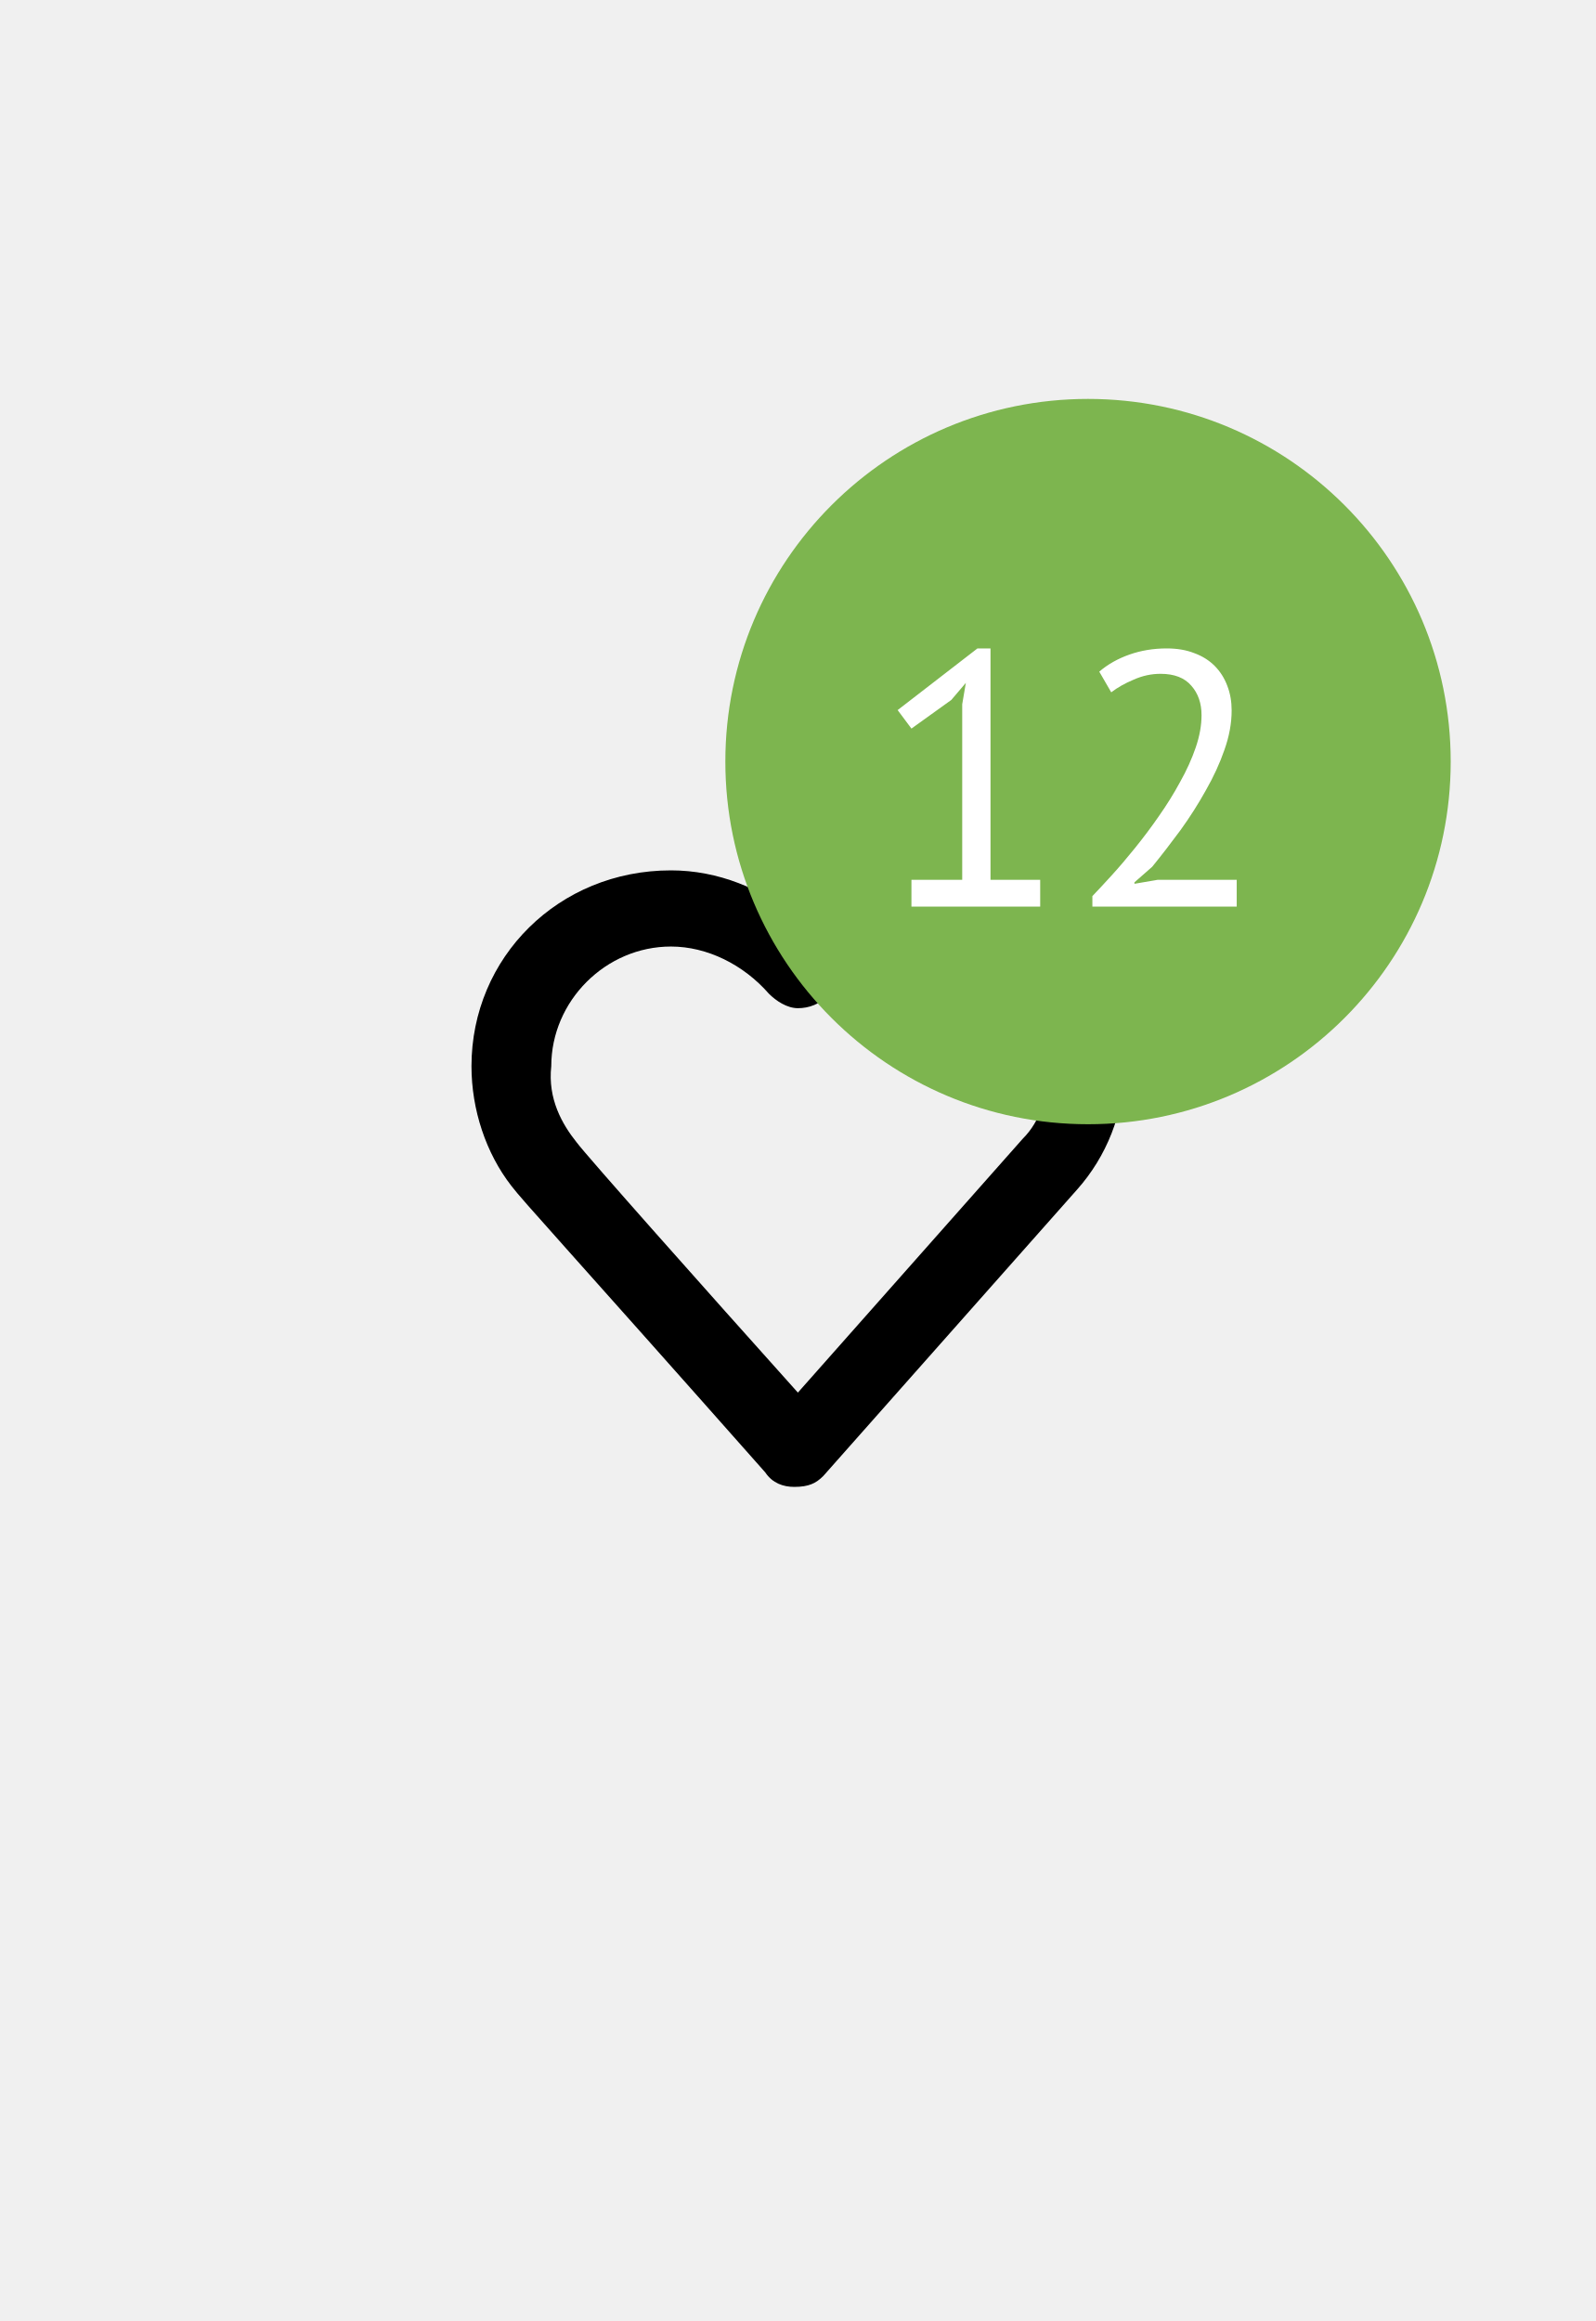
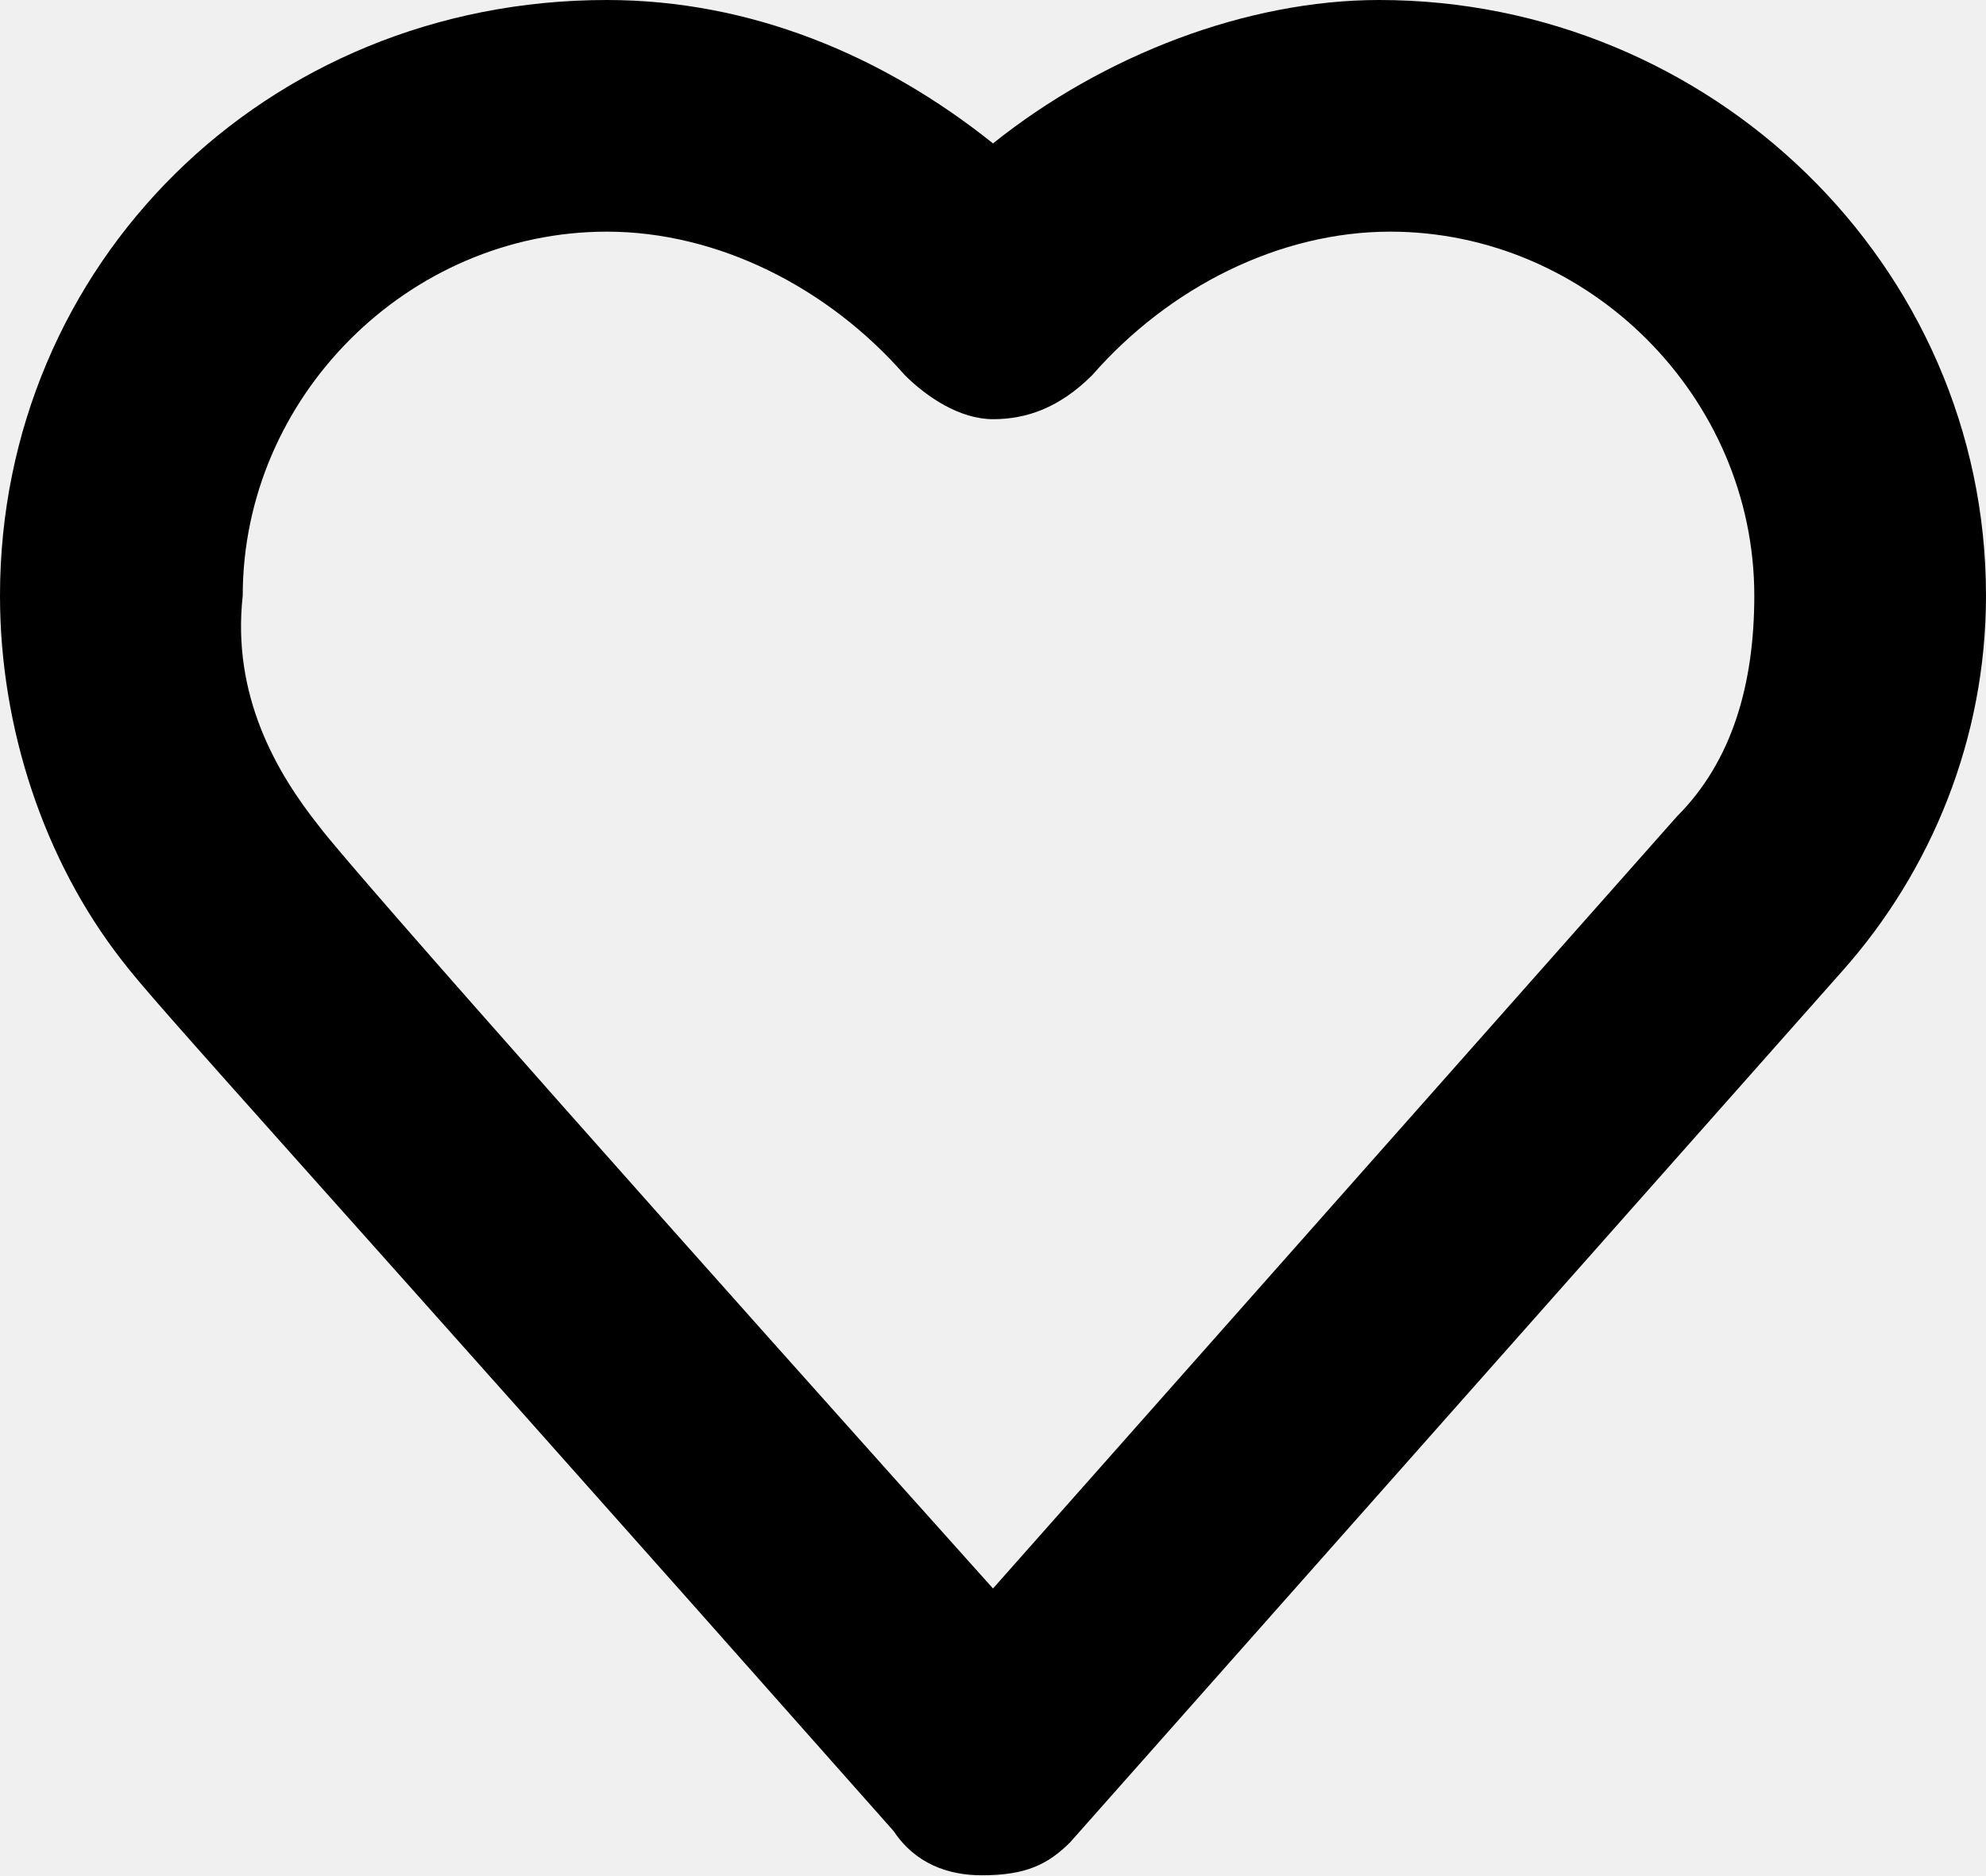
- <svg xmlns="http://www.w3.org/2000/svg" width="44" height="64" viewBox="0 0 44 64" fill="none">
-   <path d="M21.9 41C21.6 41 21.3 40.9 21.1 40.6C15.7 34.5 14.4 33.1 14.1 32.7C13.4 31.8 13 30.6 13 29.4C13 26.4 15.4 24 18.5 24C19.8 24 21 24.5 22 25.3C23 24.5 24.3 24 25.5 24C28.5 24 31 26.4 31 29.4C31 30.7 30.5 31.9 29.7 32.8L22.7 40.7C22.5 40.9 22.3 41 21.9 41ZM15.9 31.5C16.2 31.9 19.4 35.5 22 38.4L28.2 31.4C28.7 30.9 28.9 30.2 28.9 29.4C28.9 27.6 27.4 26.1 25.6 26.1C24.6 26.1 23.6 26.6 22.9 27.4C22.6 27.7 22.3 27.8 22 27.8C21.7 27.8 21.4 27.6 21.2 27.4C20.5 26.6 19.5 26.1 18.5 26.1C16.7 26.1 15.2 27.6 15.2 29.4C15.1 30.3 15.5 31 15.9 31.5C15.8 31.5 15.8 31.5 15.9 31.5Z" fill="black" />
-   <rect x="20" y="11" width="20" height="20" rx="10" fill="#7DB54F" />
-   <path d="M25.131 24.26H26.531V19.42L26.631 18.83L26.231 19.3L25.131 20.09L24.751 19.58L26.951 17.88H27.311V24.26H28.681V25H25.131V24.26ZM33.96 19.59C33.96 19.943 33.893 20.307 33.76 20.68C33.633 21.047 33.463 21.417 33.25 21.79C33.043 22.163 32.81 22.53 32.55 22.89C32.29 23.243 32.03 23.58 31.77 23.9L31.28 24.33V24.37L31.92 24.26H34.1V25H30.12V24.71C30.267 24.557 30.443 24.367 30.65 24.14C30.857 23.913 31.07 23.663 31.29 23.39C31.517 23.11 31.737 22.817 31.95 22.51C32.17 22.197 32.367 21.88 32.54 21.56C32.72 21.24 32.863 20.923 32.97 20.61C33.077 20.297 33.13 20 33.13 19.72C33.13 19.393 33.037 19.123 32.85 18.91C32.663 18.69 32.38 18.58 32 18.58C31.747 18.58 31.5 18.633 31.26 18.74C31.02 18.84 30.813 18.957 30.64 19.09L30.31 18.52C30.543 18.32 30.82 18.163 31.14 18.05C31.46 17.937 31.803 17.88 32.17 17.88C32.457 17.88 32.71 17.923 32.93 18.01C33.15 18.09 33.337 18.207 33.49 18.36C33.643 18.513 33.76 18.697 33.84 18.91C33.92 19.117 33.96 19.343 33.96 19.59Z" fill="white" />
+ <svg xmlns="http://www.w3.org/2000/svg" width="18" height="17" viewBox="0 0 18 17" fill="none">
+   <path d="M8.9 17C8.6 17 8.3 16.9 8.1 16.6C2.7 10.5 1.4 9.1 1.1 8.7C0.4 7.8 0 6.6 0 5.4C0 2.4 2.4 0 5.5 0C6.8 0 8 0.5 9 1.3C10 0.5 11.3 0 12.5 0C15.5 0 18 2.4 18 5.4C18 6.7 17.5 7.9 16.7 8.8L9.7 16.7C9.5 16.9 9.3 17 8.9 17ZM2.9 7.5C3.2 7.9 6.4 11.5 9 14.4L15.2 7.4C15.7 6.9 15.9 6.2 15.9 5.4C15.9 3.6 14.4 2.1 12.6 2.1C11.6 2.1 10.6 2.6 9.9 3.4C9.6 3.7 9.3 3.8 9 3.8C8.7 3.8 8.4 3.6 8.2 3.4C7.5 2.6 6.5 2.1 5.5 2.1C3.7 2.1 2.2 3.6 2.2 5.4C2.1 6.3 2.5 7 2.9 7.5C2.8 7.5 2.8 7.5 2.9 7.5Z" fill="black" />
</svg>
